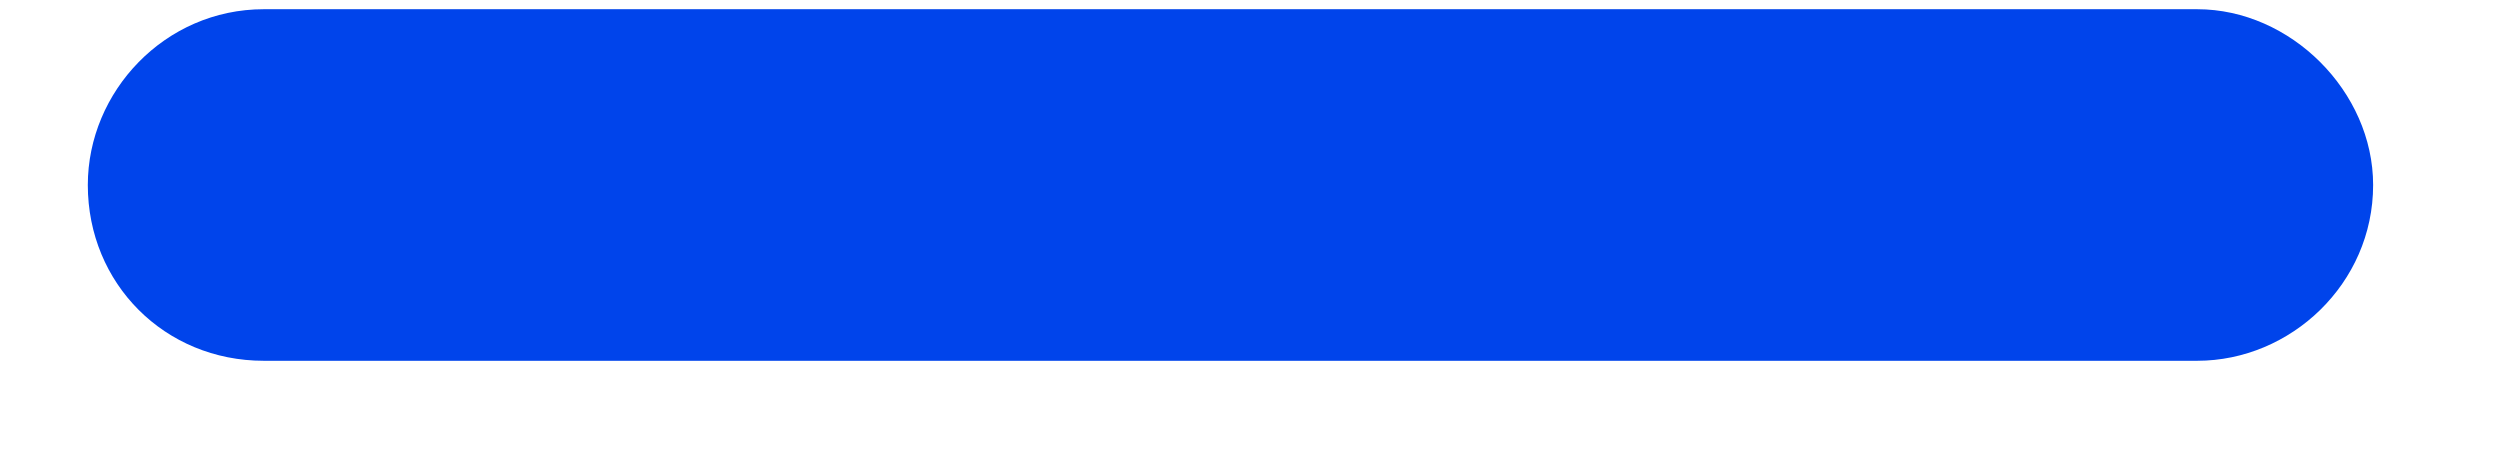
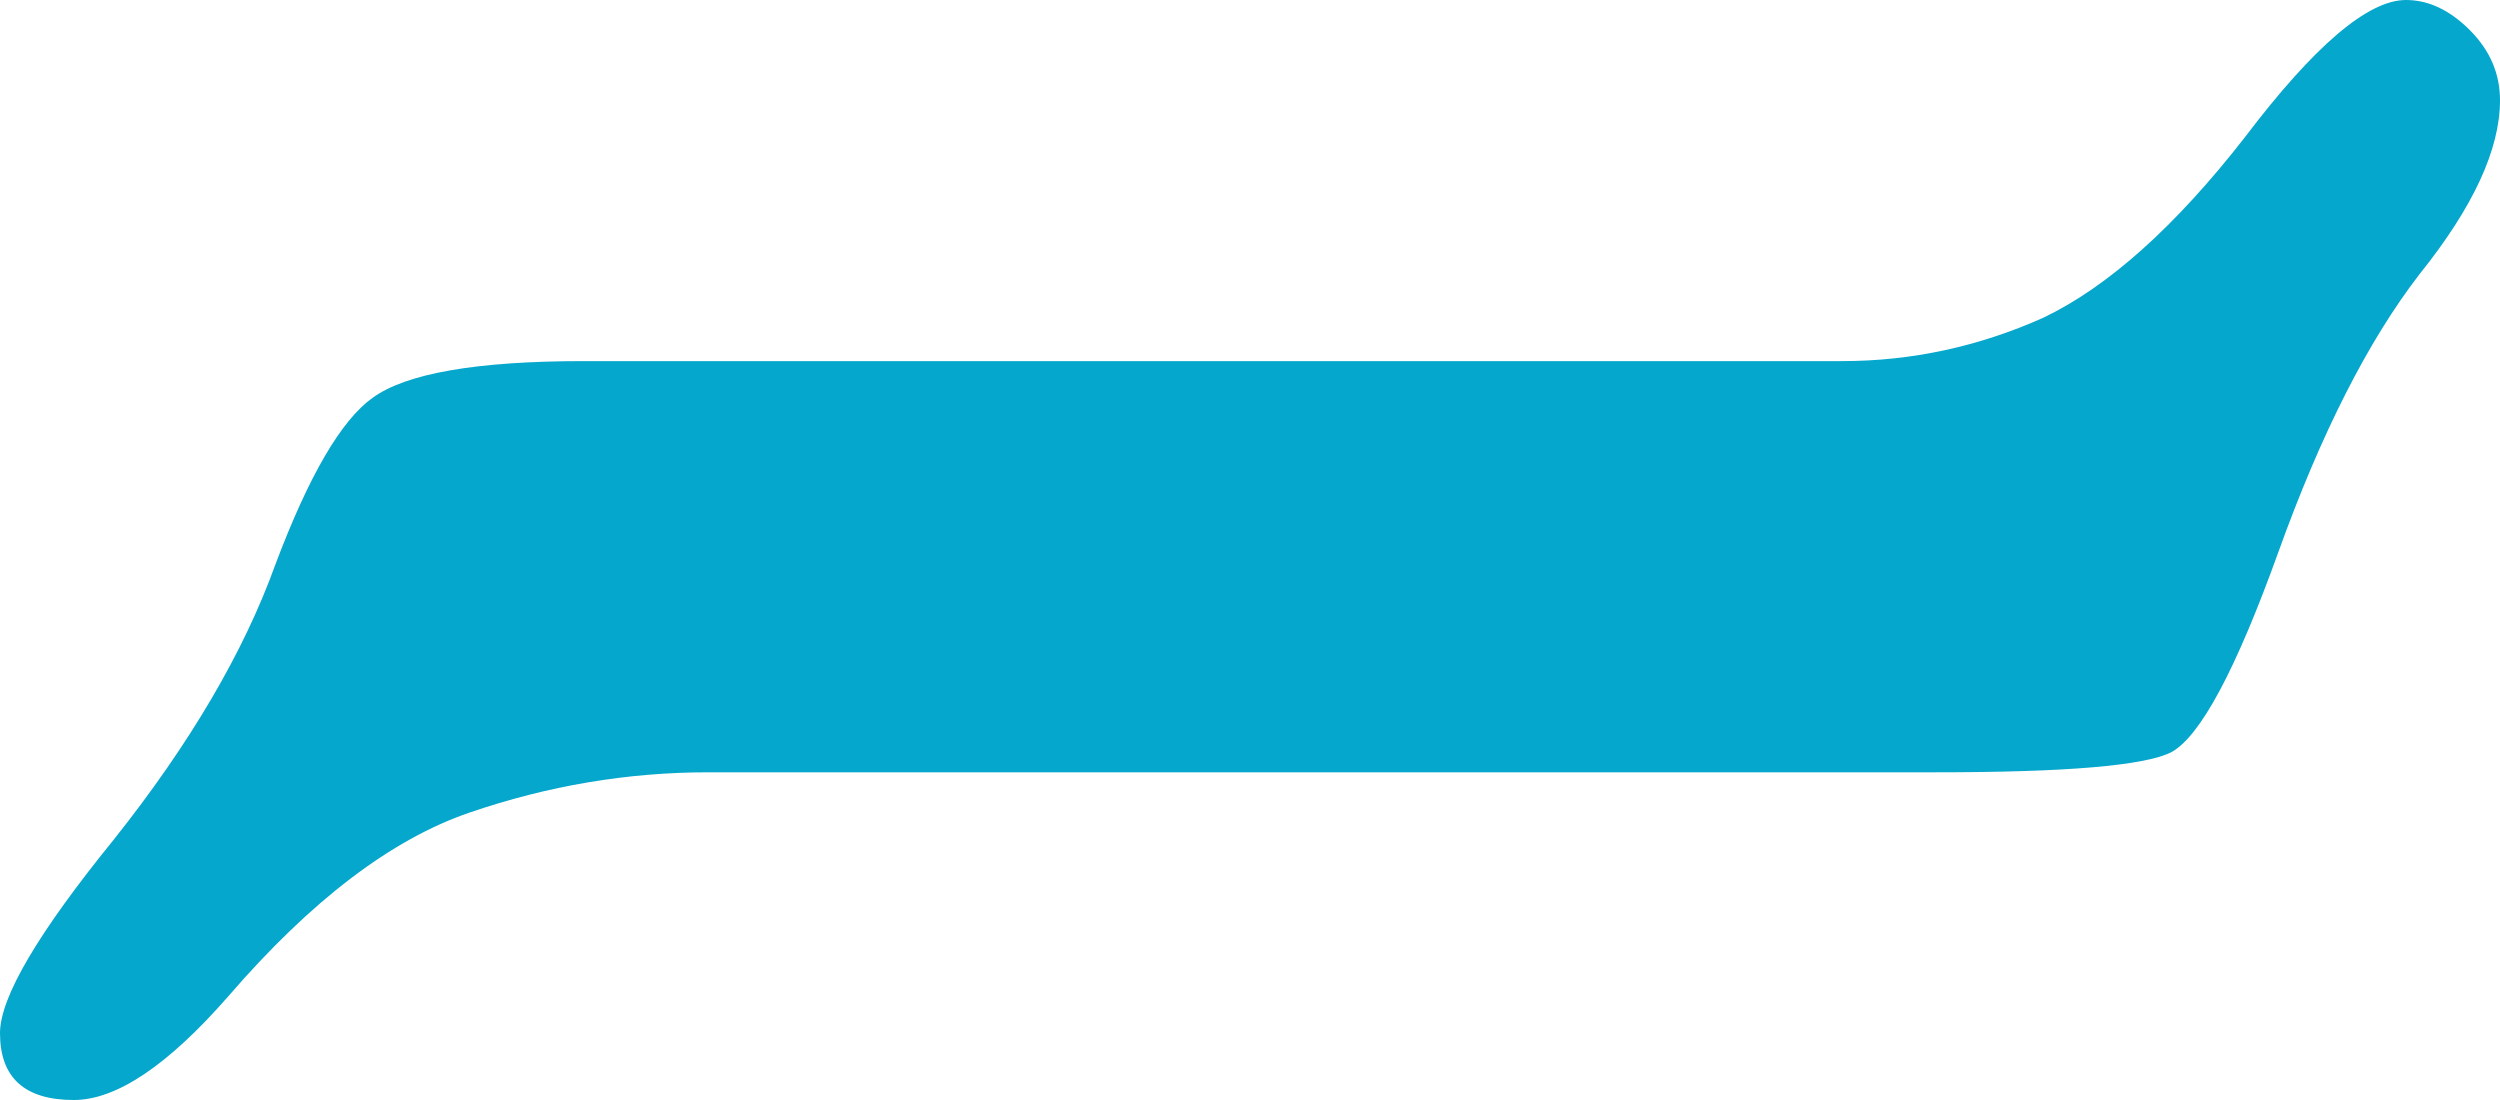
- <svg xmlns="http://www.w3.org/2000/svg" width="16" height="3" viewBox="0 0 16 3" fill="none">
-   <path d="M14.062 2.309H1.688C1.055 2.309 0.562 1.816 0.562 1.184C0.562 0.586 1.055 0.059 1.688 0.059H14.062C14.66 0.059 15.188 0.586 15.188 1.184C15.188 1.816 14.66 2.309 14.062 2.309Z" fill="#0044EB" />
+ <svg xmlns="http://www.w3.org/2000/svg" width="25" height="11" viewBox="0 0 25 11" fill="none">
+   <path d="M18.423 3.611C19.116 3.611 19.788 3.466 20.436 3.176C21.085 2.864 21.756 2.262 22.45 1.371C23.143 0.457 23.68 0 24.06 0C24.284 0 24.497 0.1 24.698 0.301C24.899 0.502 25 0.736 25 1.003C25 1.493 24.732 2.073 24.195 2.742C23.68 3.41 23.21 4.335 22.785 5.517C22.36 6.698 22.002 7.367 21.711 7.523C21.443 7.657 20.66 7.723 19.362 7.723H7.081C6.275 7.723 5.481 7.857 4.698 8.125C3.915 8.392 3.11 9.005 2.282 9.964C1.678 10.655 1.163 11 0.738 11C0.246 11 0 10.777 0 10.331C0 9.975 0.38 9.328 1.141 8.392C1.902 7.434 2.438 6.52 2.752 5.65C3.087 4.759 3.412 4.202 3.725 3.979C4.06 3.734 4.765 3.611 5.839 3.611H18.423Z" fill="#05A7CC" />
</svg>
